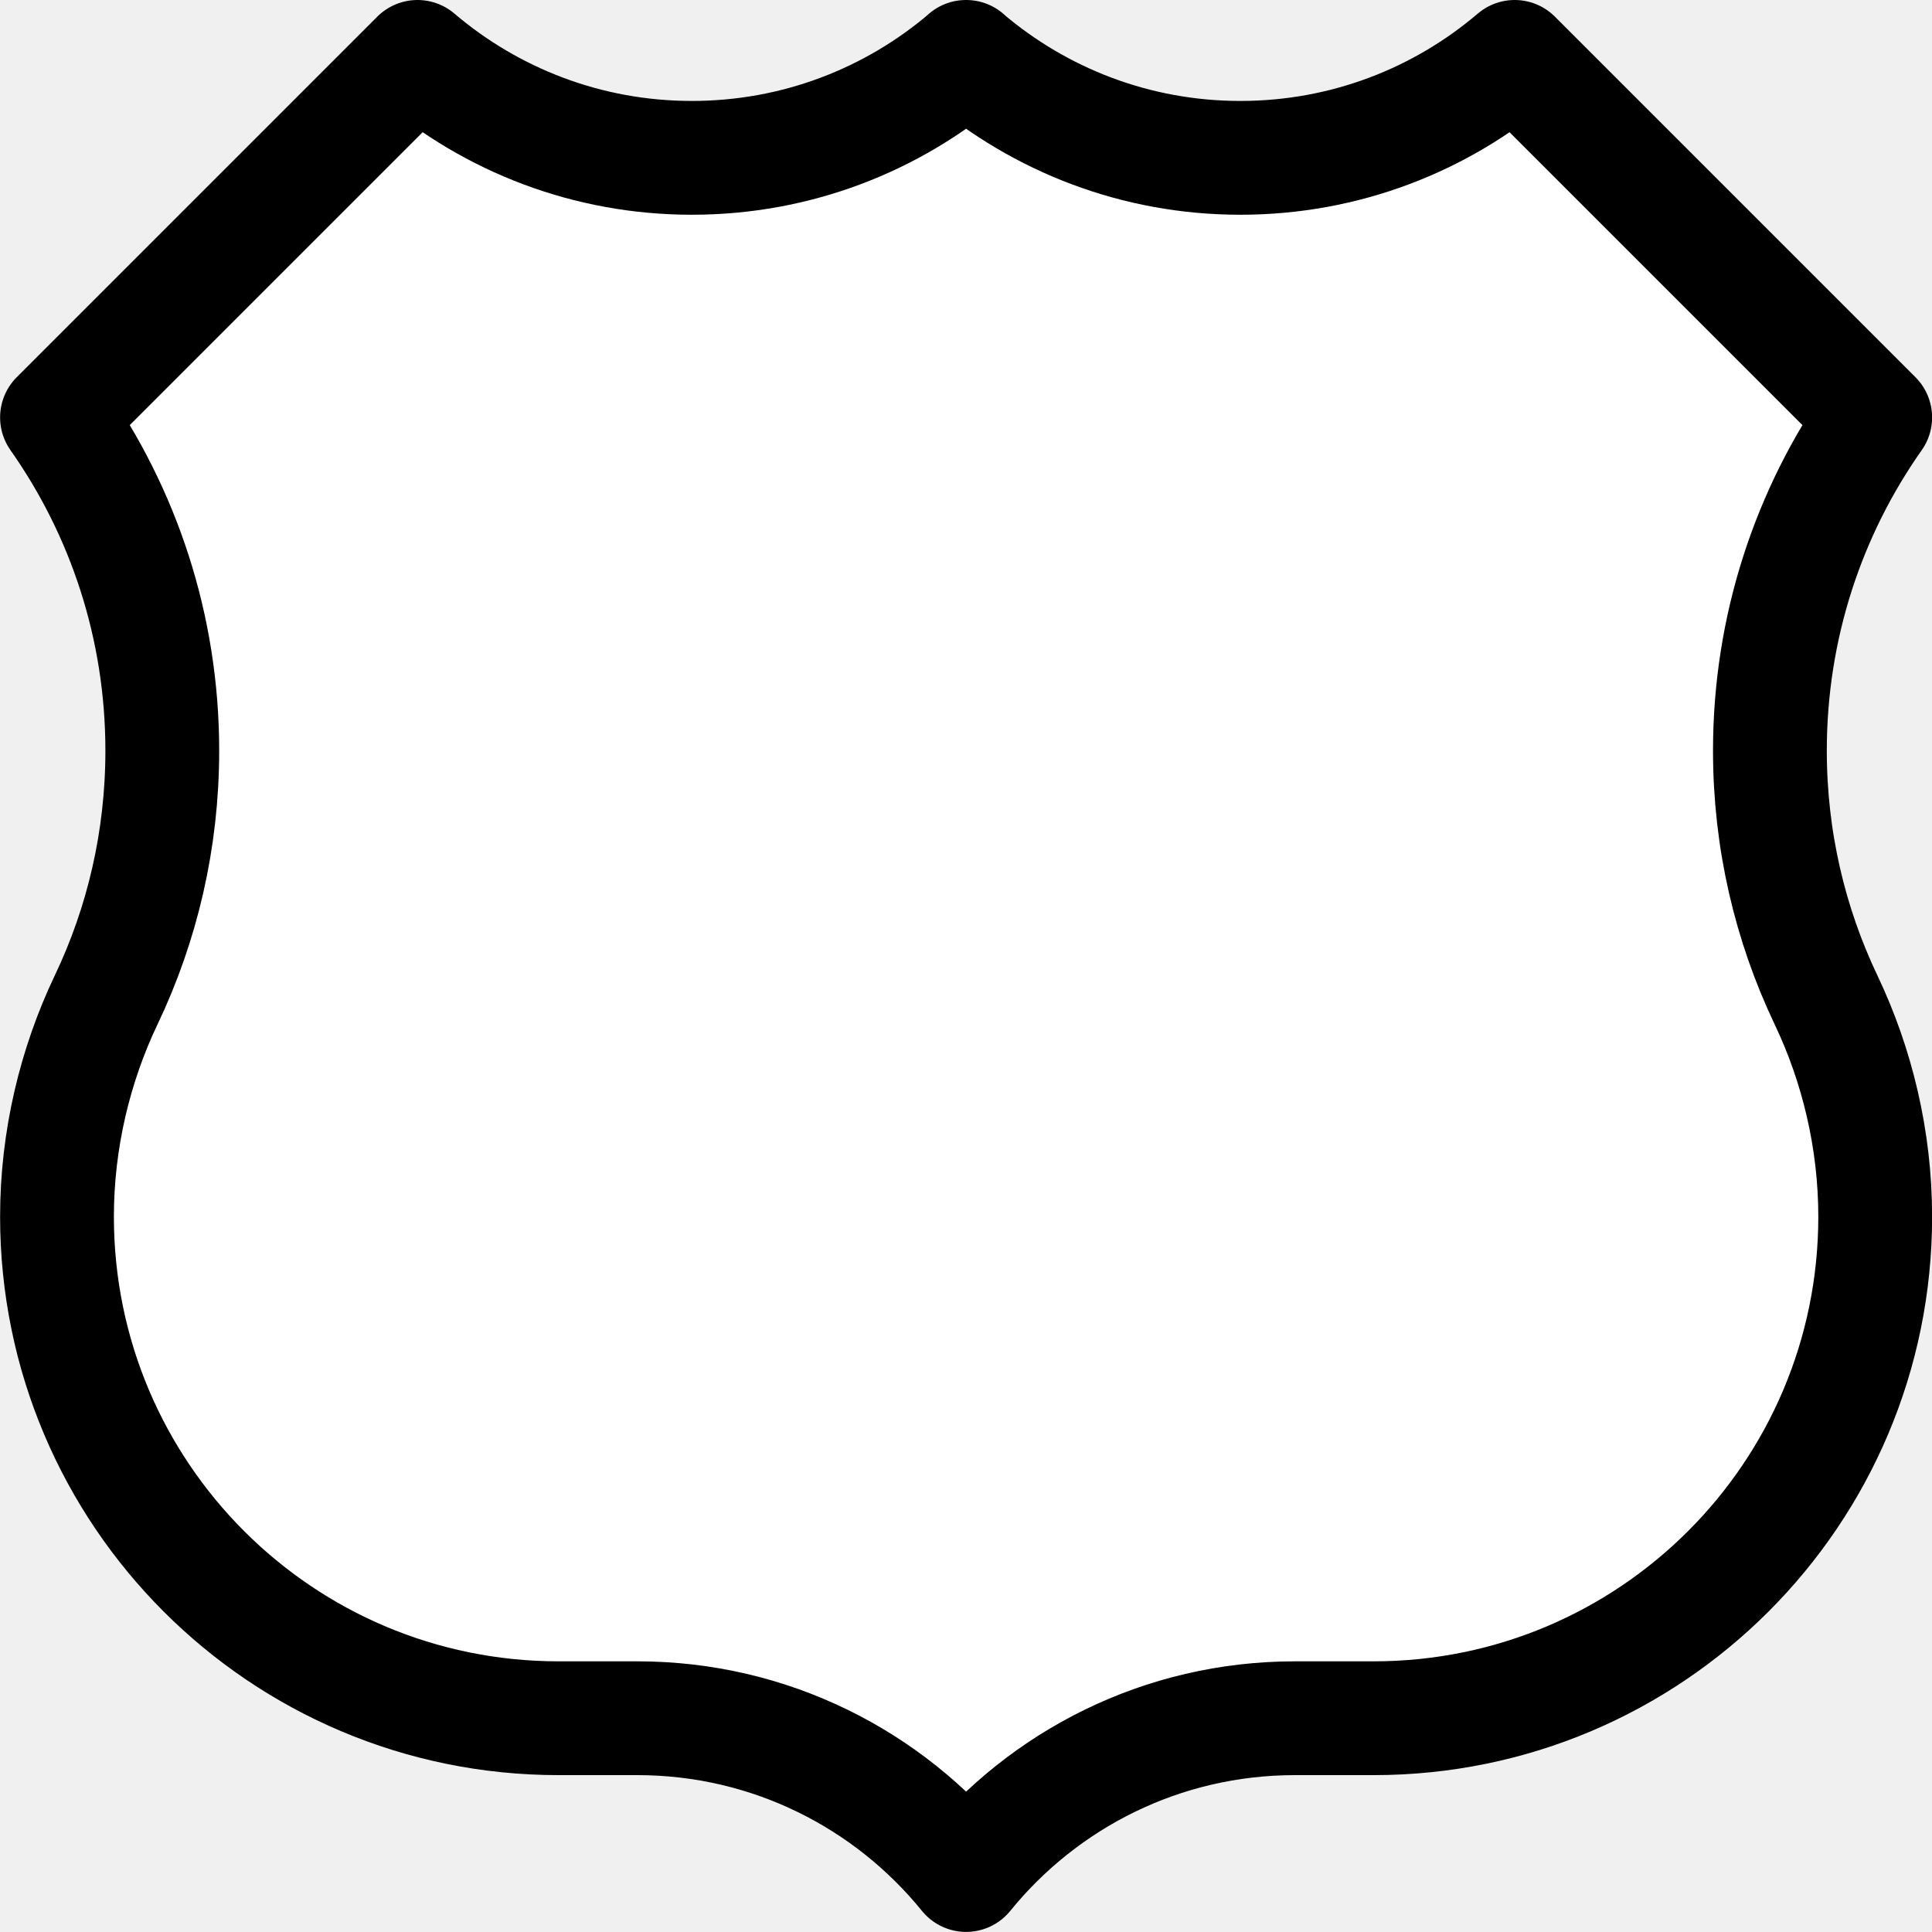
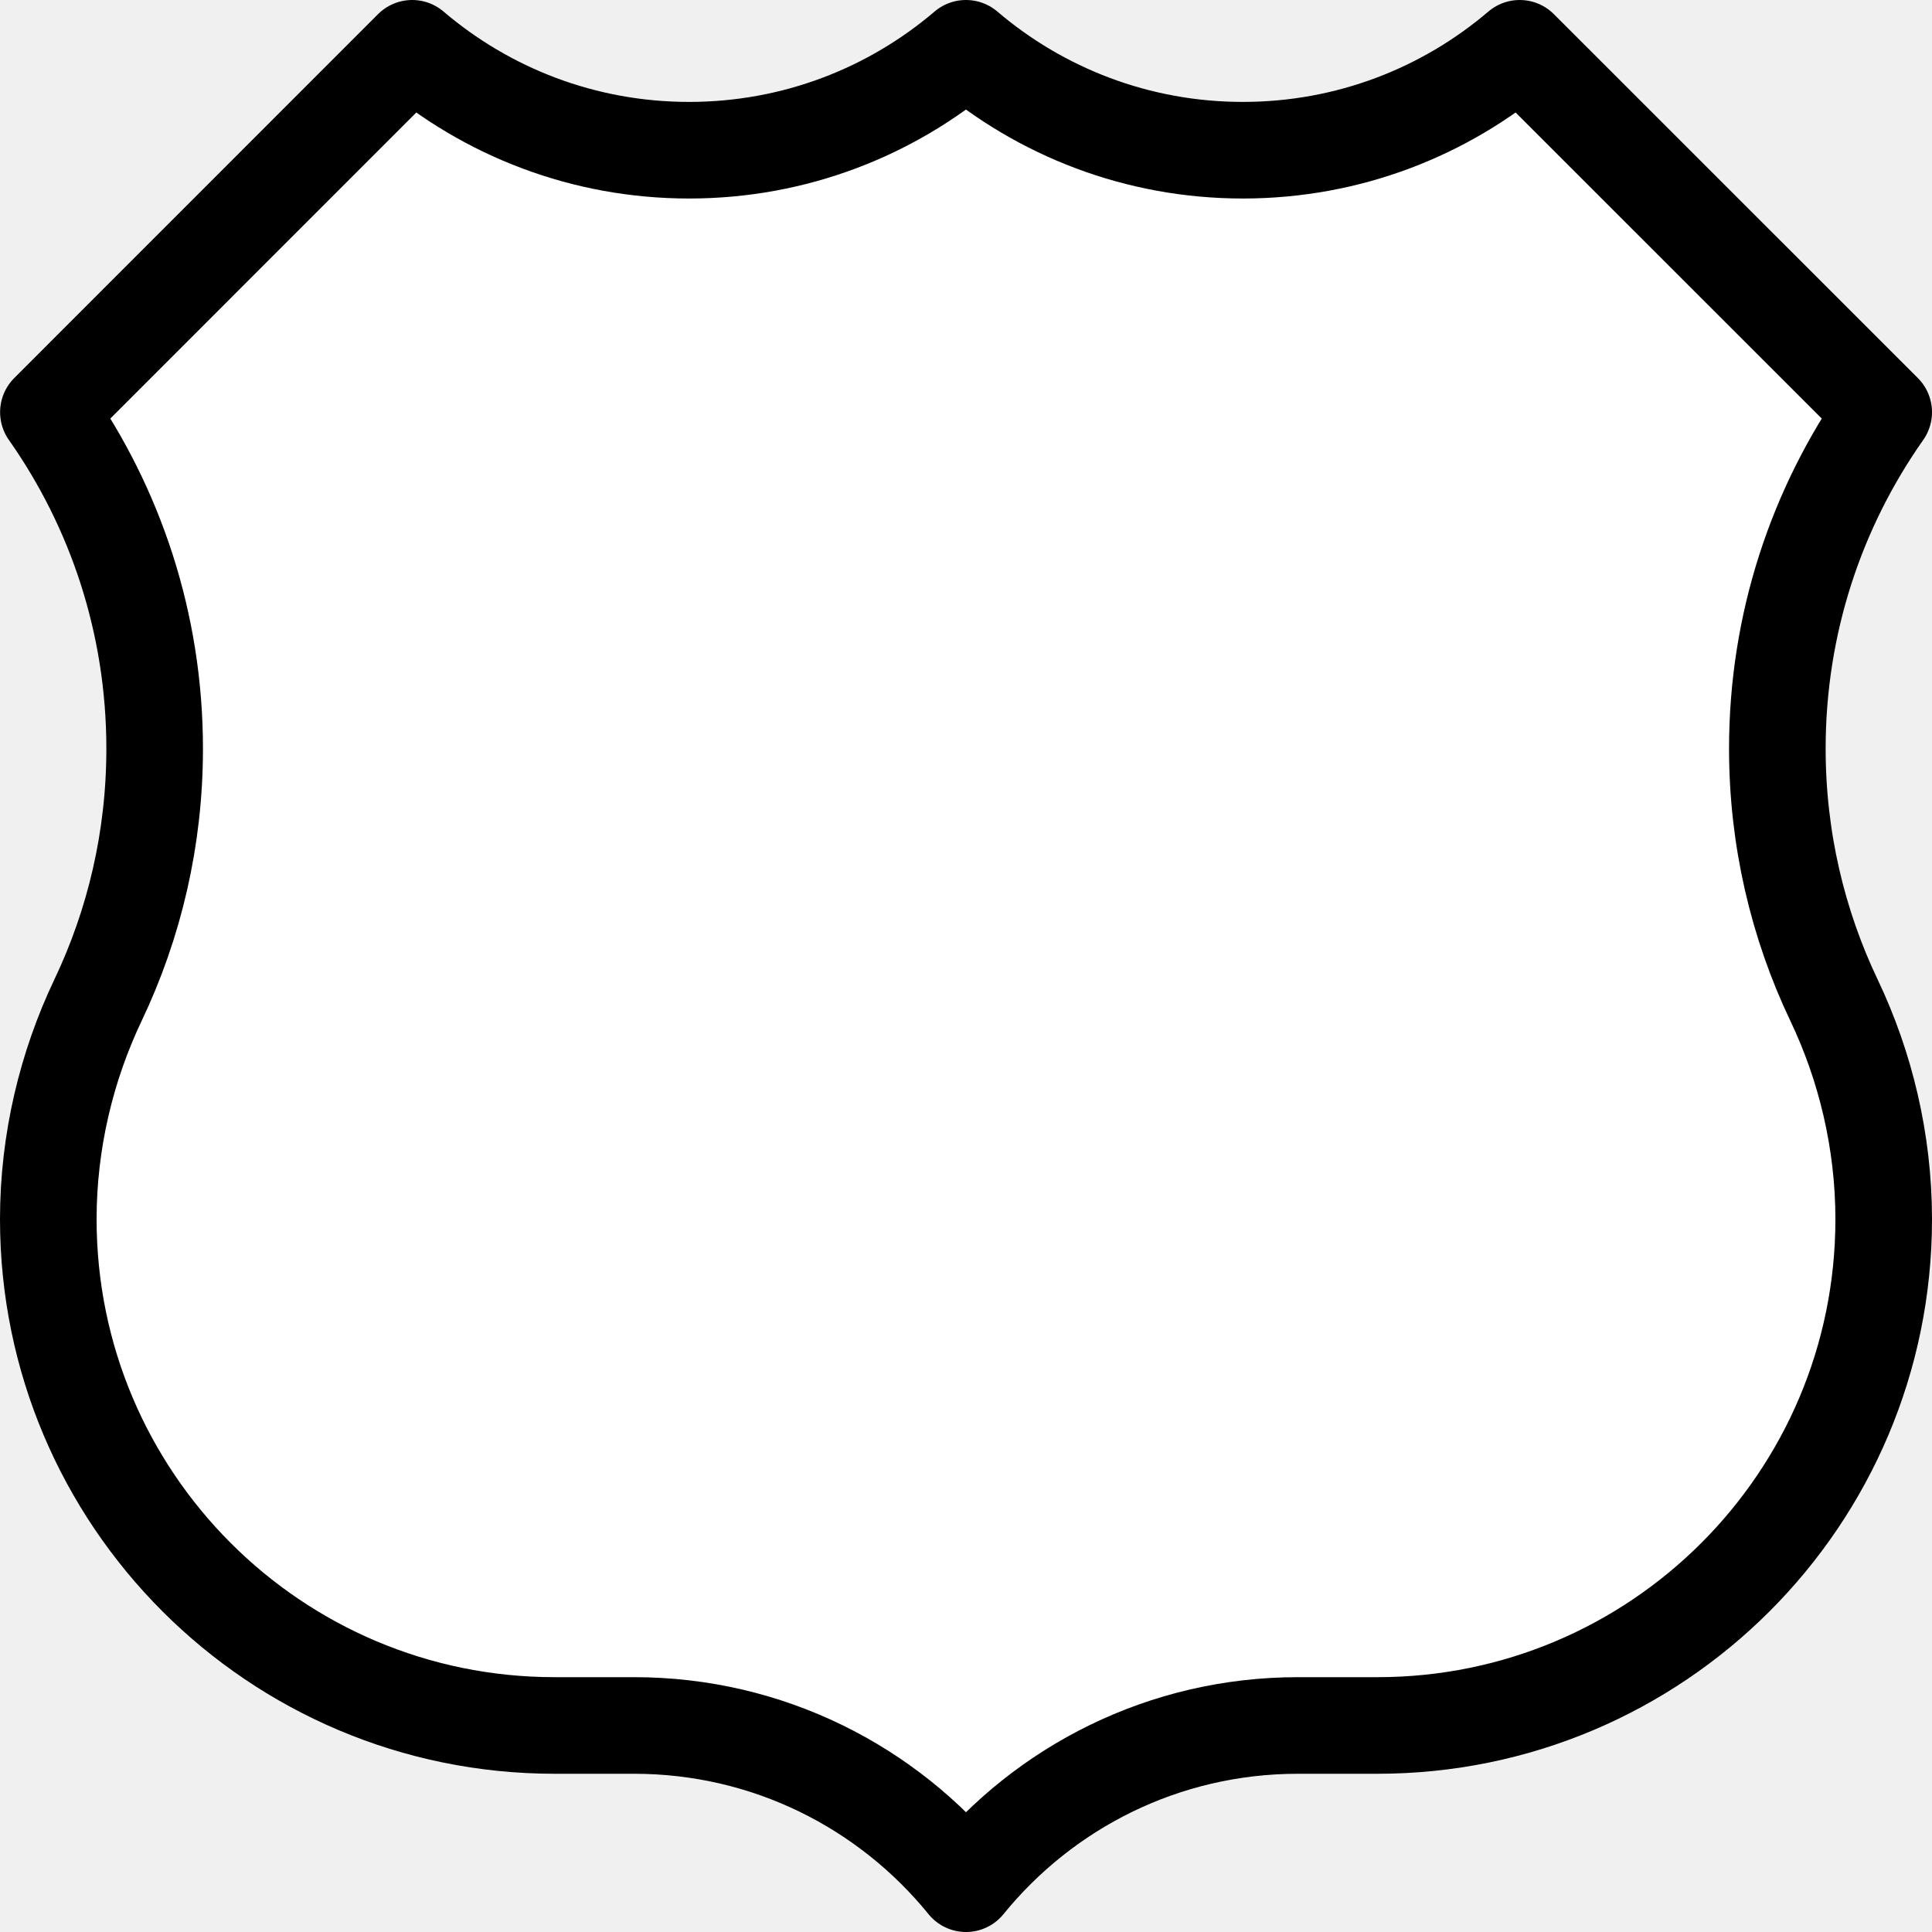
<svg xmlns="http://www.w3.org/2000/svg" width="20" height="20">
-   <path d="m10 0.589c0.765 0.651 1.756 1.045 2.84 1.045 1.083 0 2.075-0.393 2.84-1.045l3.732 3.732c-0.687 0.976-1.09 2.166-1.09 3.45 0 0.924 0.209 1.799 0.581 2.58 0.322 0.676 0.509 1.446 0.509 2.244 0 2.868-2.325 5.192-5.192 5.192h-0.815c-1.374 0-2.6 0.633-3.404 1.623-0.803-0.99-2.03-1.623-3.404-1.623h-0.815c-2.868 0-5.192-2.325-5.192-5.192 0-0.798 0.187-1.569 0.509-2.244 0.373-0.782 0.581-1.657 0.581-2.58 0-1.284-0.403-2.474-1.09-3.45l3.732-3.732c0.765 0.651 1.756 1.045 2.84 1.045 1.083 0 2.075-0.393 2.84-1.045z" fill="#fff" fill-rule="evenodd" stroke="#000" stroke-linecap="round" stroke-linejoin="round" stroke-miterlimit="3.864" stroke-width="1.178" />
+   <path d="M 10,0.5 C 10.772,1.158 11.773,1.555 12.866,1.555 c 1.094,0 2.094,-0.397 2.866,-1.055 L 19.5,4.267 C 18.806,5.253 18.399,6.454 18.399,7.75 c 0,0.932 0.211,1.816 0.587,2.605 0.325,0.682 0.514,1.46 0.514,2.266 0,2.895 -2.347,5.241 -5.241,5.241 h -0.823 c -1.387,0 -2.625,0.639 -3.436,1.638 C 9.189,18.501 7.951,17.862 6.564,17.862 H 5.741 c -2.895,0 -5.241,-2.347 -5.241,-5.241 0,-0.806 0.189,-1.583 0.514,-2.266 0.376,-0.789 0.587,-1.672 0.587,-2.605 0,-1.296 -0.407,-2.498 -1.1,-3.483 L 4.267,0.5 C 5.039,1.158 6.04,1.555 7.133,1.555 c 1.094,0 2.094,-0.397 2.866,-1.055 z" fill="#fff" fill-rule="evenodd" stroke="#000" stroke-linecap="round" stroke-linejoin="round" stroke-miterlimit="3.864" stroke-width="1.178" style="stroke:#000;stroke-width:1;stroke-miterlimit:3.864;stroke-dasharray:none;stroke-opacity:1" />
</svg>
